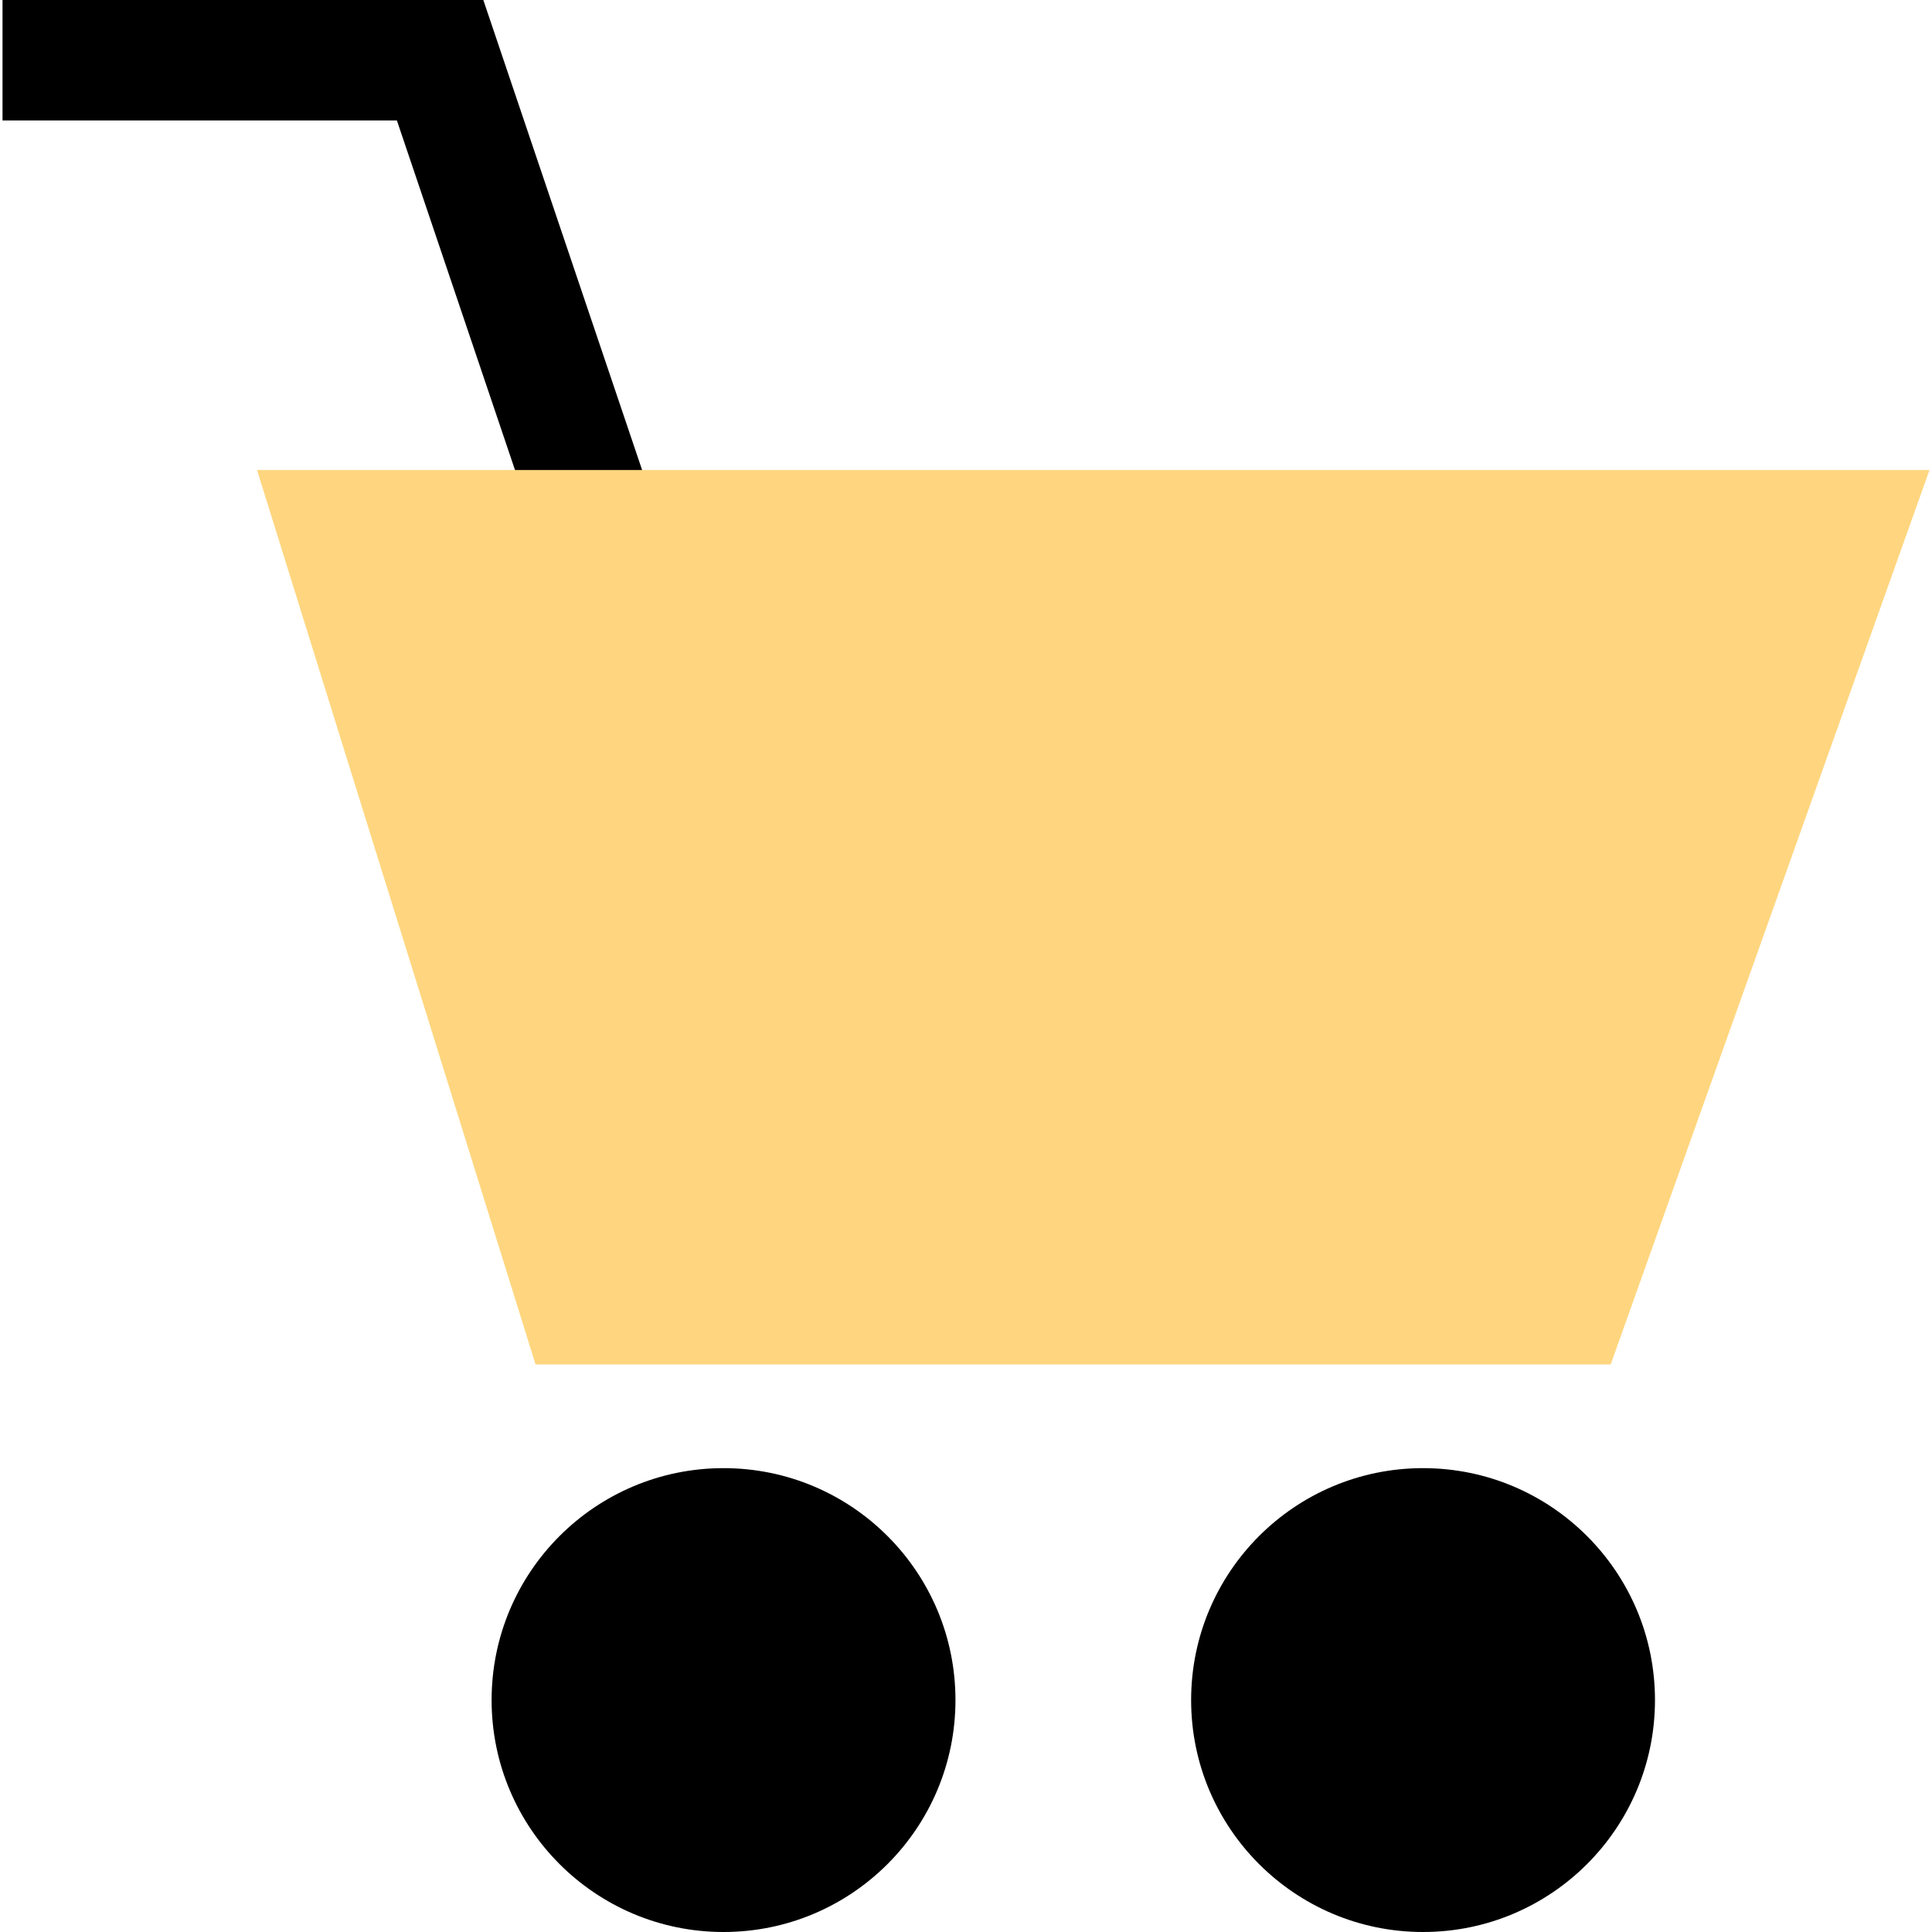
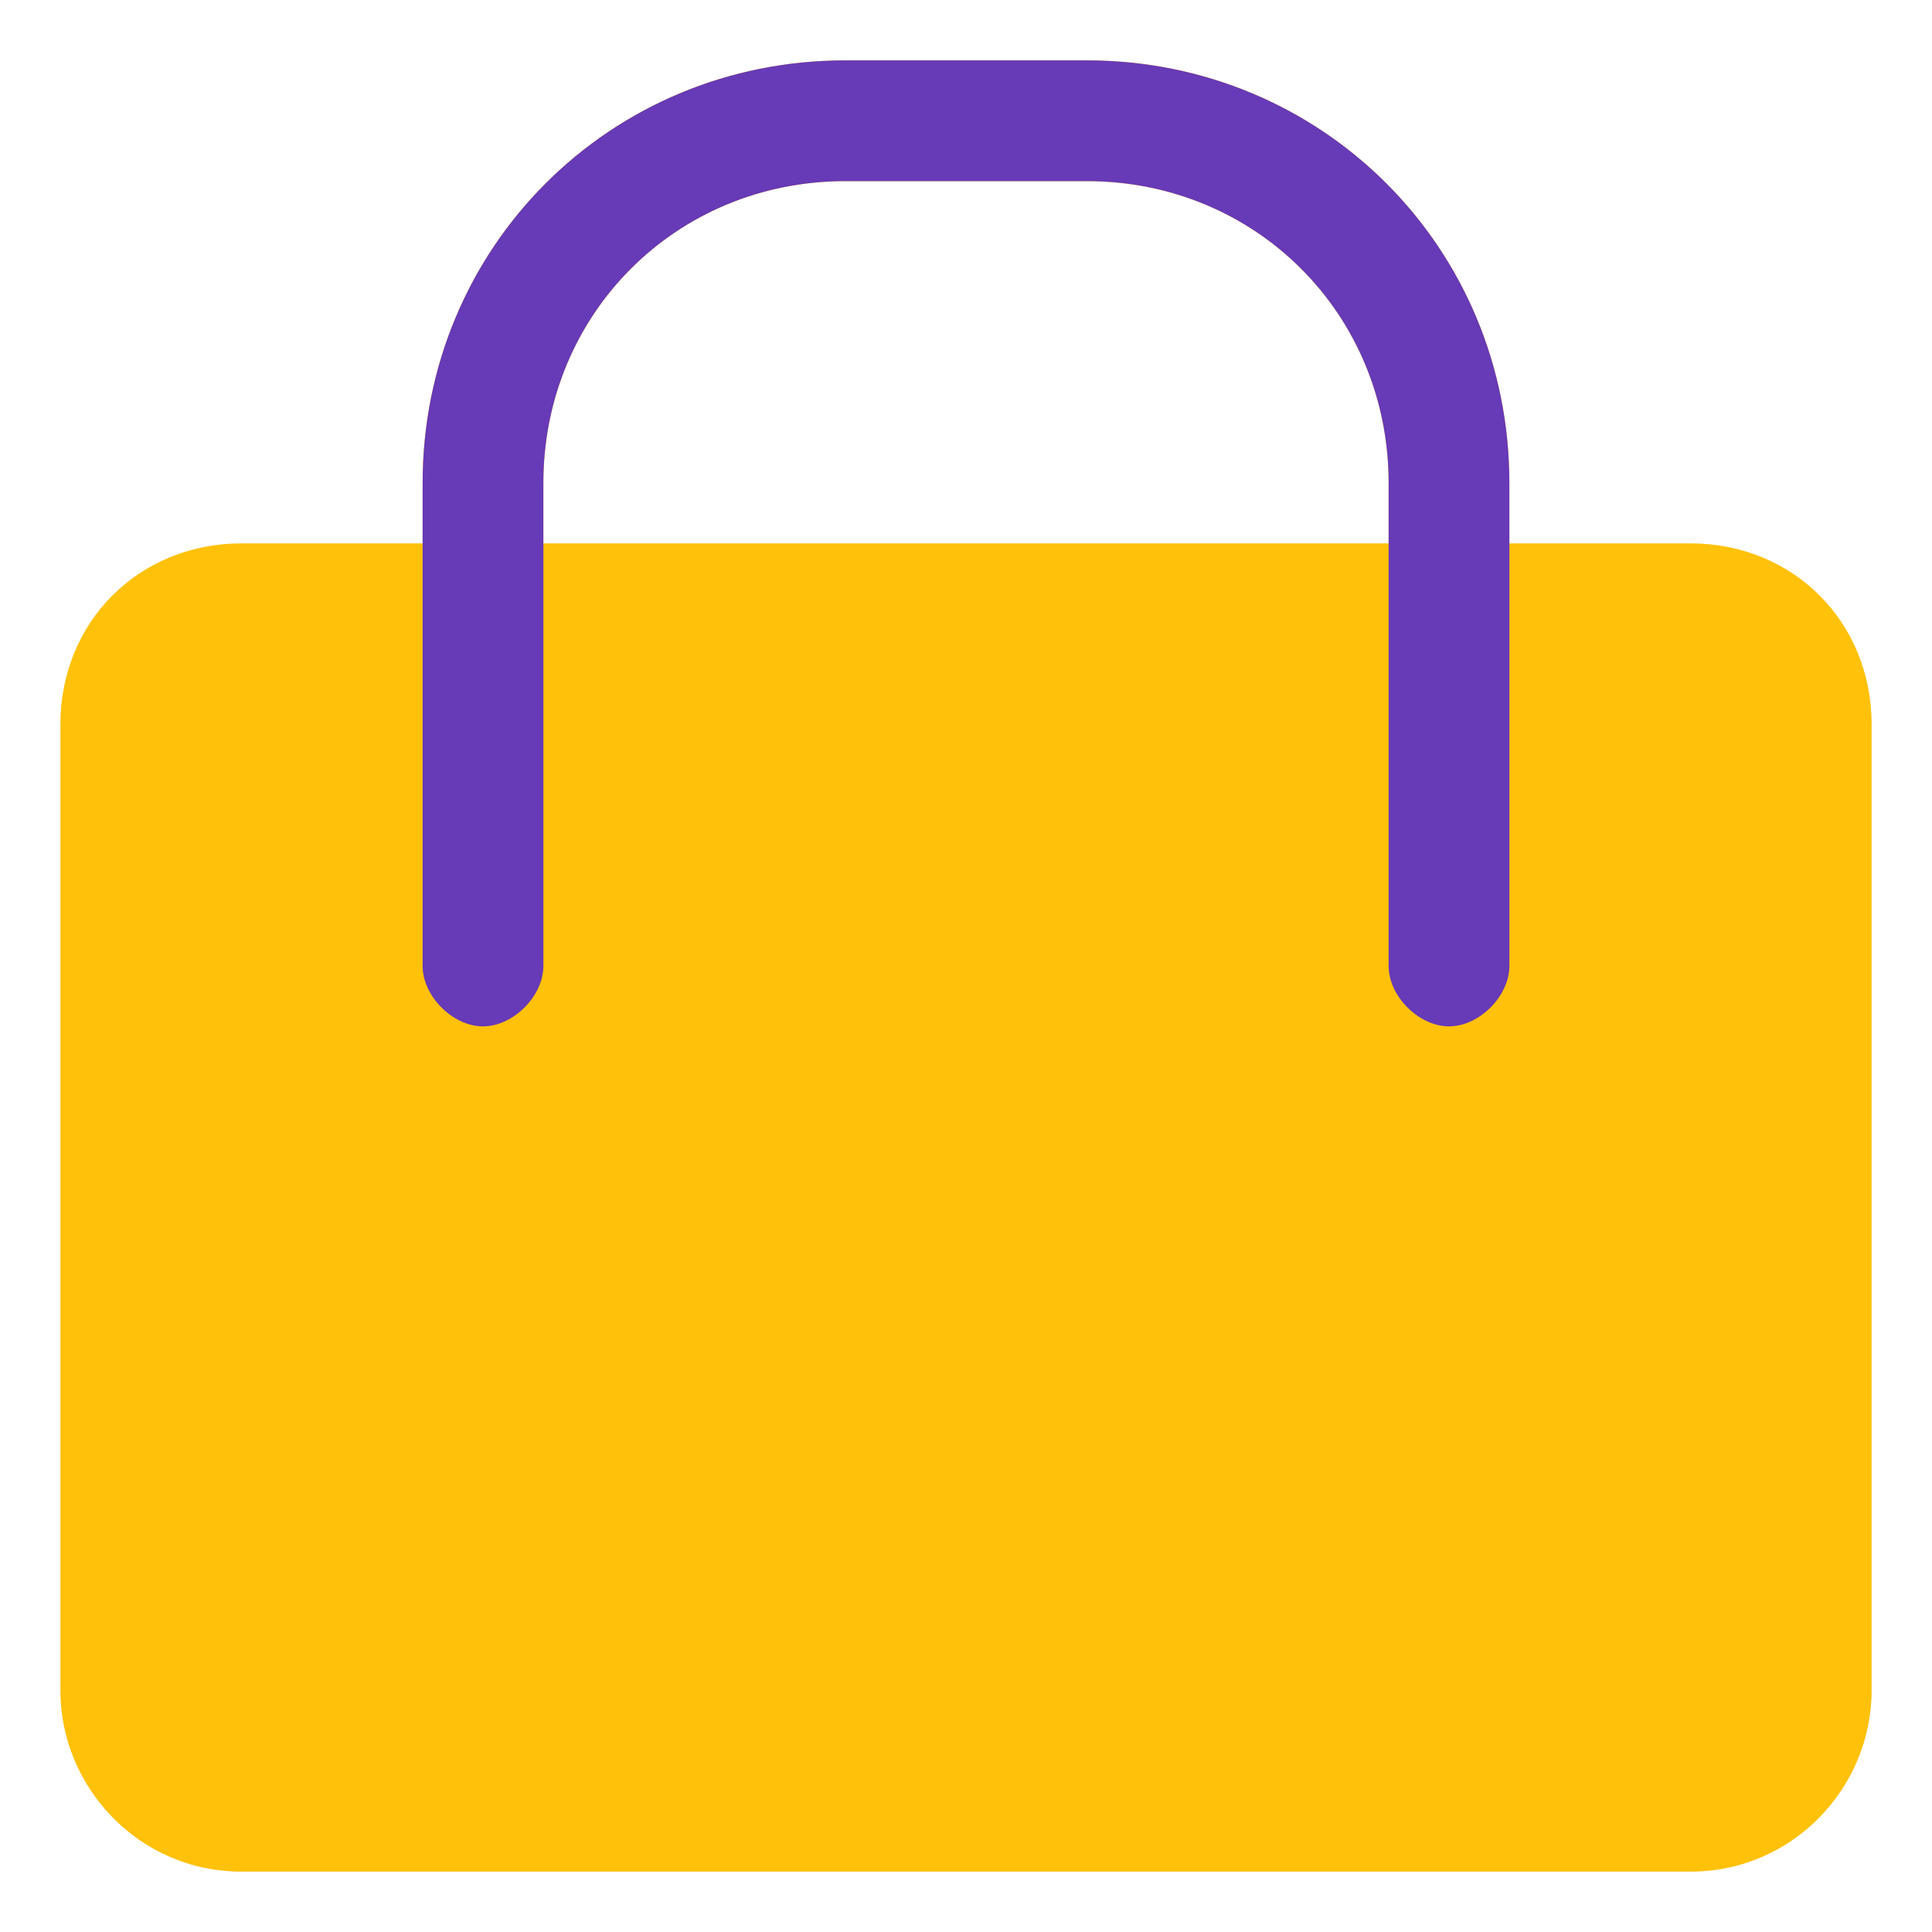
- <svg xmlns="http://www.w3.org/2000/svg" height="800px" width="800px" version="1.1" id="Layer_1" viewBox="0 0 513.336 513.336" xml:space="preserve">
-   <polygon points="145.916,151.76 105.452,32 0.668,32 0.668,0 128.42,0 176.228,141.512 " />
-   <polygon style="fill:#FFD67F;" points="68.292,124.888 512.668,124.888 427.964,362.536 142.292,362.536 " />
-   <circle cx="378.108" cy="451.712" r="61.624" />
-   <circle cx="192.244" cy="451.712" r="61.624" />
+ <svg xmlns="http://www.w3.org/2000/svg" width="800px" height="800px" viewBox="0 0 32 32" enable-background="new 0 0 32 32" version="1.1" xml:space="preserve">
+   <g id="Home" />
+   <g id="Print" />
+   <g id="Mail" />
+   <g id="Camera" />
+   <g id="Video" />
+   <g id="Film" />
+   <g id="Message" />
+   <g id="Telephone" />
+   <g id="User" />
+   <g id="File" />
+   <g id="Folder" />
+   <g id="Map" />
+   <g id="Download" />
+   <g id="Upload" />
+   <g id="Video_Recorder" />
+   <g id="Schedule" />
+   <g id="Cart" />
+   <g id="Setting" />
+   <g id="Search" />
+   <g id="Pencils" />
+   <g id="Group" />
+   <g id="Record" />
+   <g id="Headphone" />
+   <g id="Music_Player" />
+   <g id="Sound_On" />
+   <g id="Sound_Off" />
+   <g id="Lock" />
+   <g id="Lock_open" />
+   <g id="Love" />
+   <g id="Favorite" />
+   <g id="Film_1_" />
+   <g id="Music" />
+   <g id="Puzzle" />
+   <g id="Turn_Off" />
+   <g id="Book" />
+   <g id="Save" />
+   <g id="Reload" />
+   <g id="Trash" />
+   <g id="Tag" />
+   <g id="Link" />
+   <g id="Like" />
+   <g id="Bad" />
+   <g id="Gallery" />
+   <g id="Add" />
+   <g id="Close" />
+   <g id="Forward" />
+   <g id="Back" />
+   <g id="Buy">
+     <path d="M28,9h-3V8c0-3.9-3.1-7-7-7h-2h-2c-3.9,0-7,3.1-7,7v1H4c-1.7,0-3,1.3-3,3v16c0,1.6,1.3,3,3,3h12h12   c1.7,0,3-1.4,3-3V12C31,10.3,29.7,9,28,9z M23,9h-7H9V8c0-2.8,2.2-5,5-5h2h2c2.8,0,5,2.2,5,5V9z" fill="#FFC10A" />
+     <path d="M18,1h-2h-2c-3.9,0-7,3.1-7,7v8c0,0.5,0.5,1,1,1s1-0.5,1-1V8c0-2.8,2.2-5,5-5h2h2c2.8,0,5,2.2,5,5v8   c0,0.5,0.5,1,1,1s1-0.5,1-1V8C25,4.1,21.9,1,18,1z" fill="#673AB7" />
+   </g>
+   <g id="Mac" />
+   <g id="Laptop" />
</svg>
